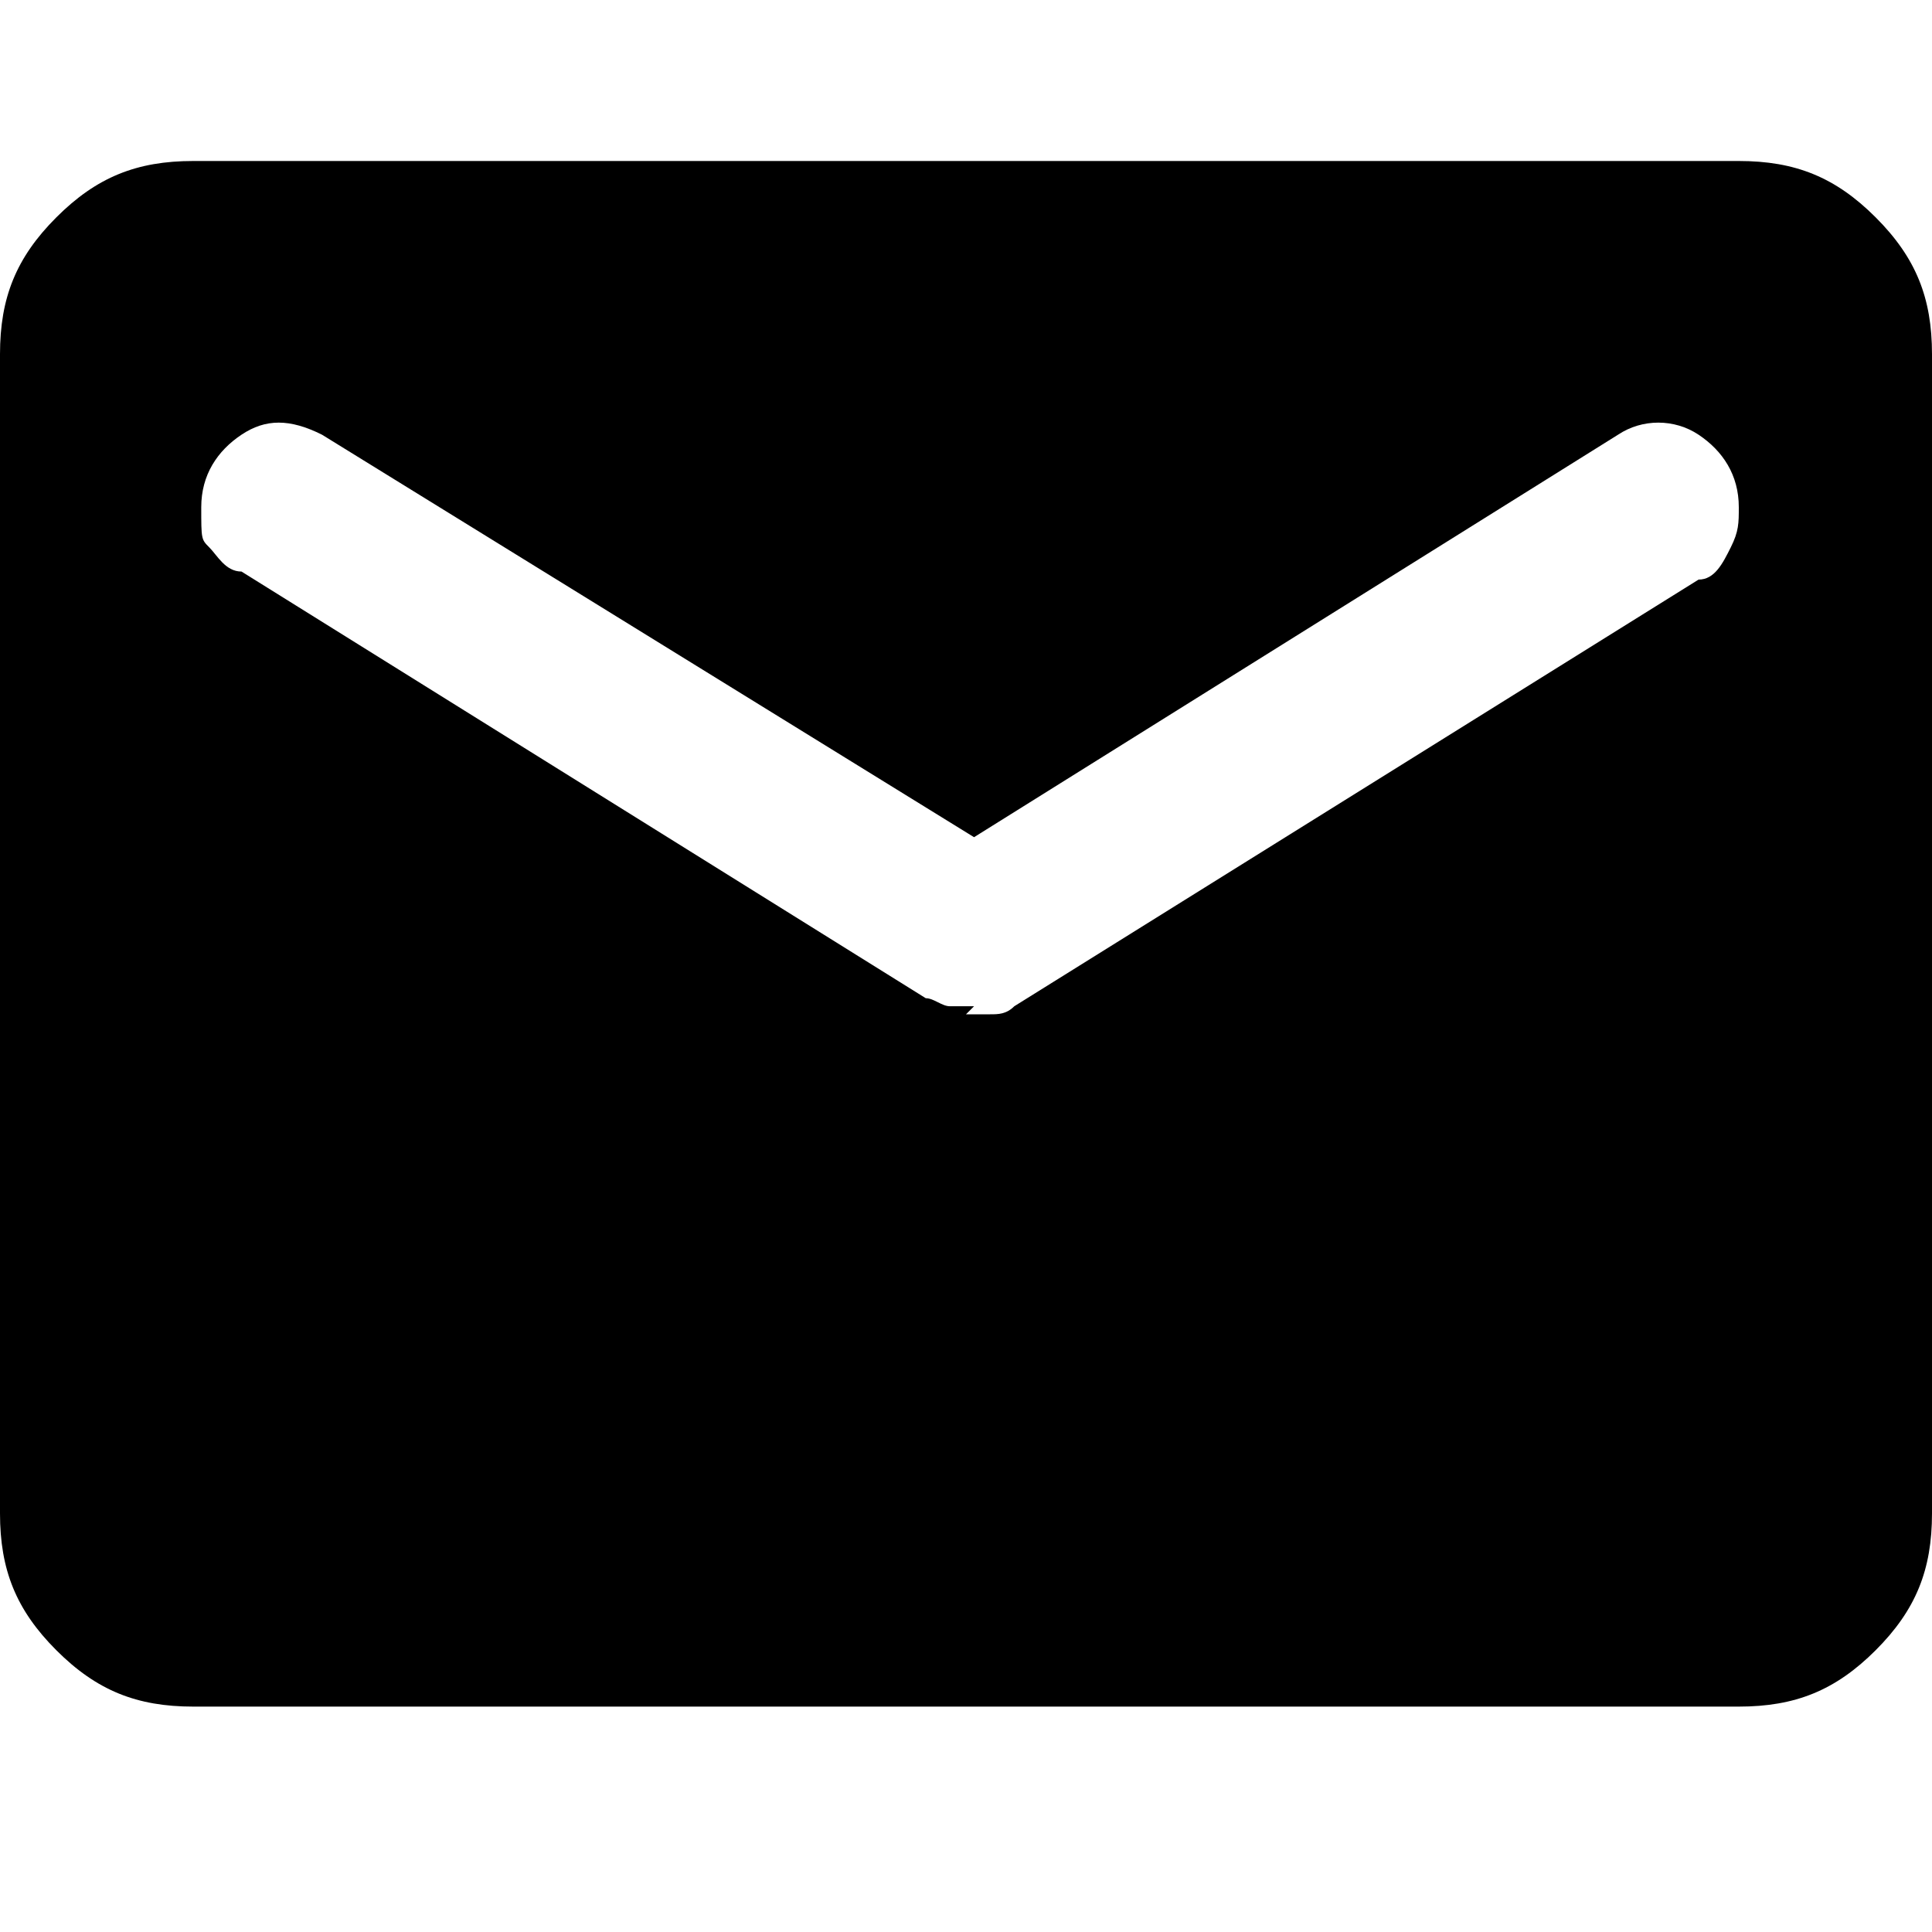
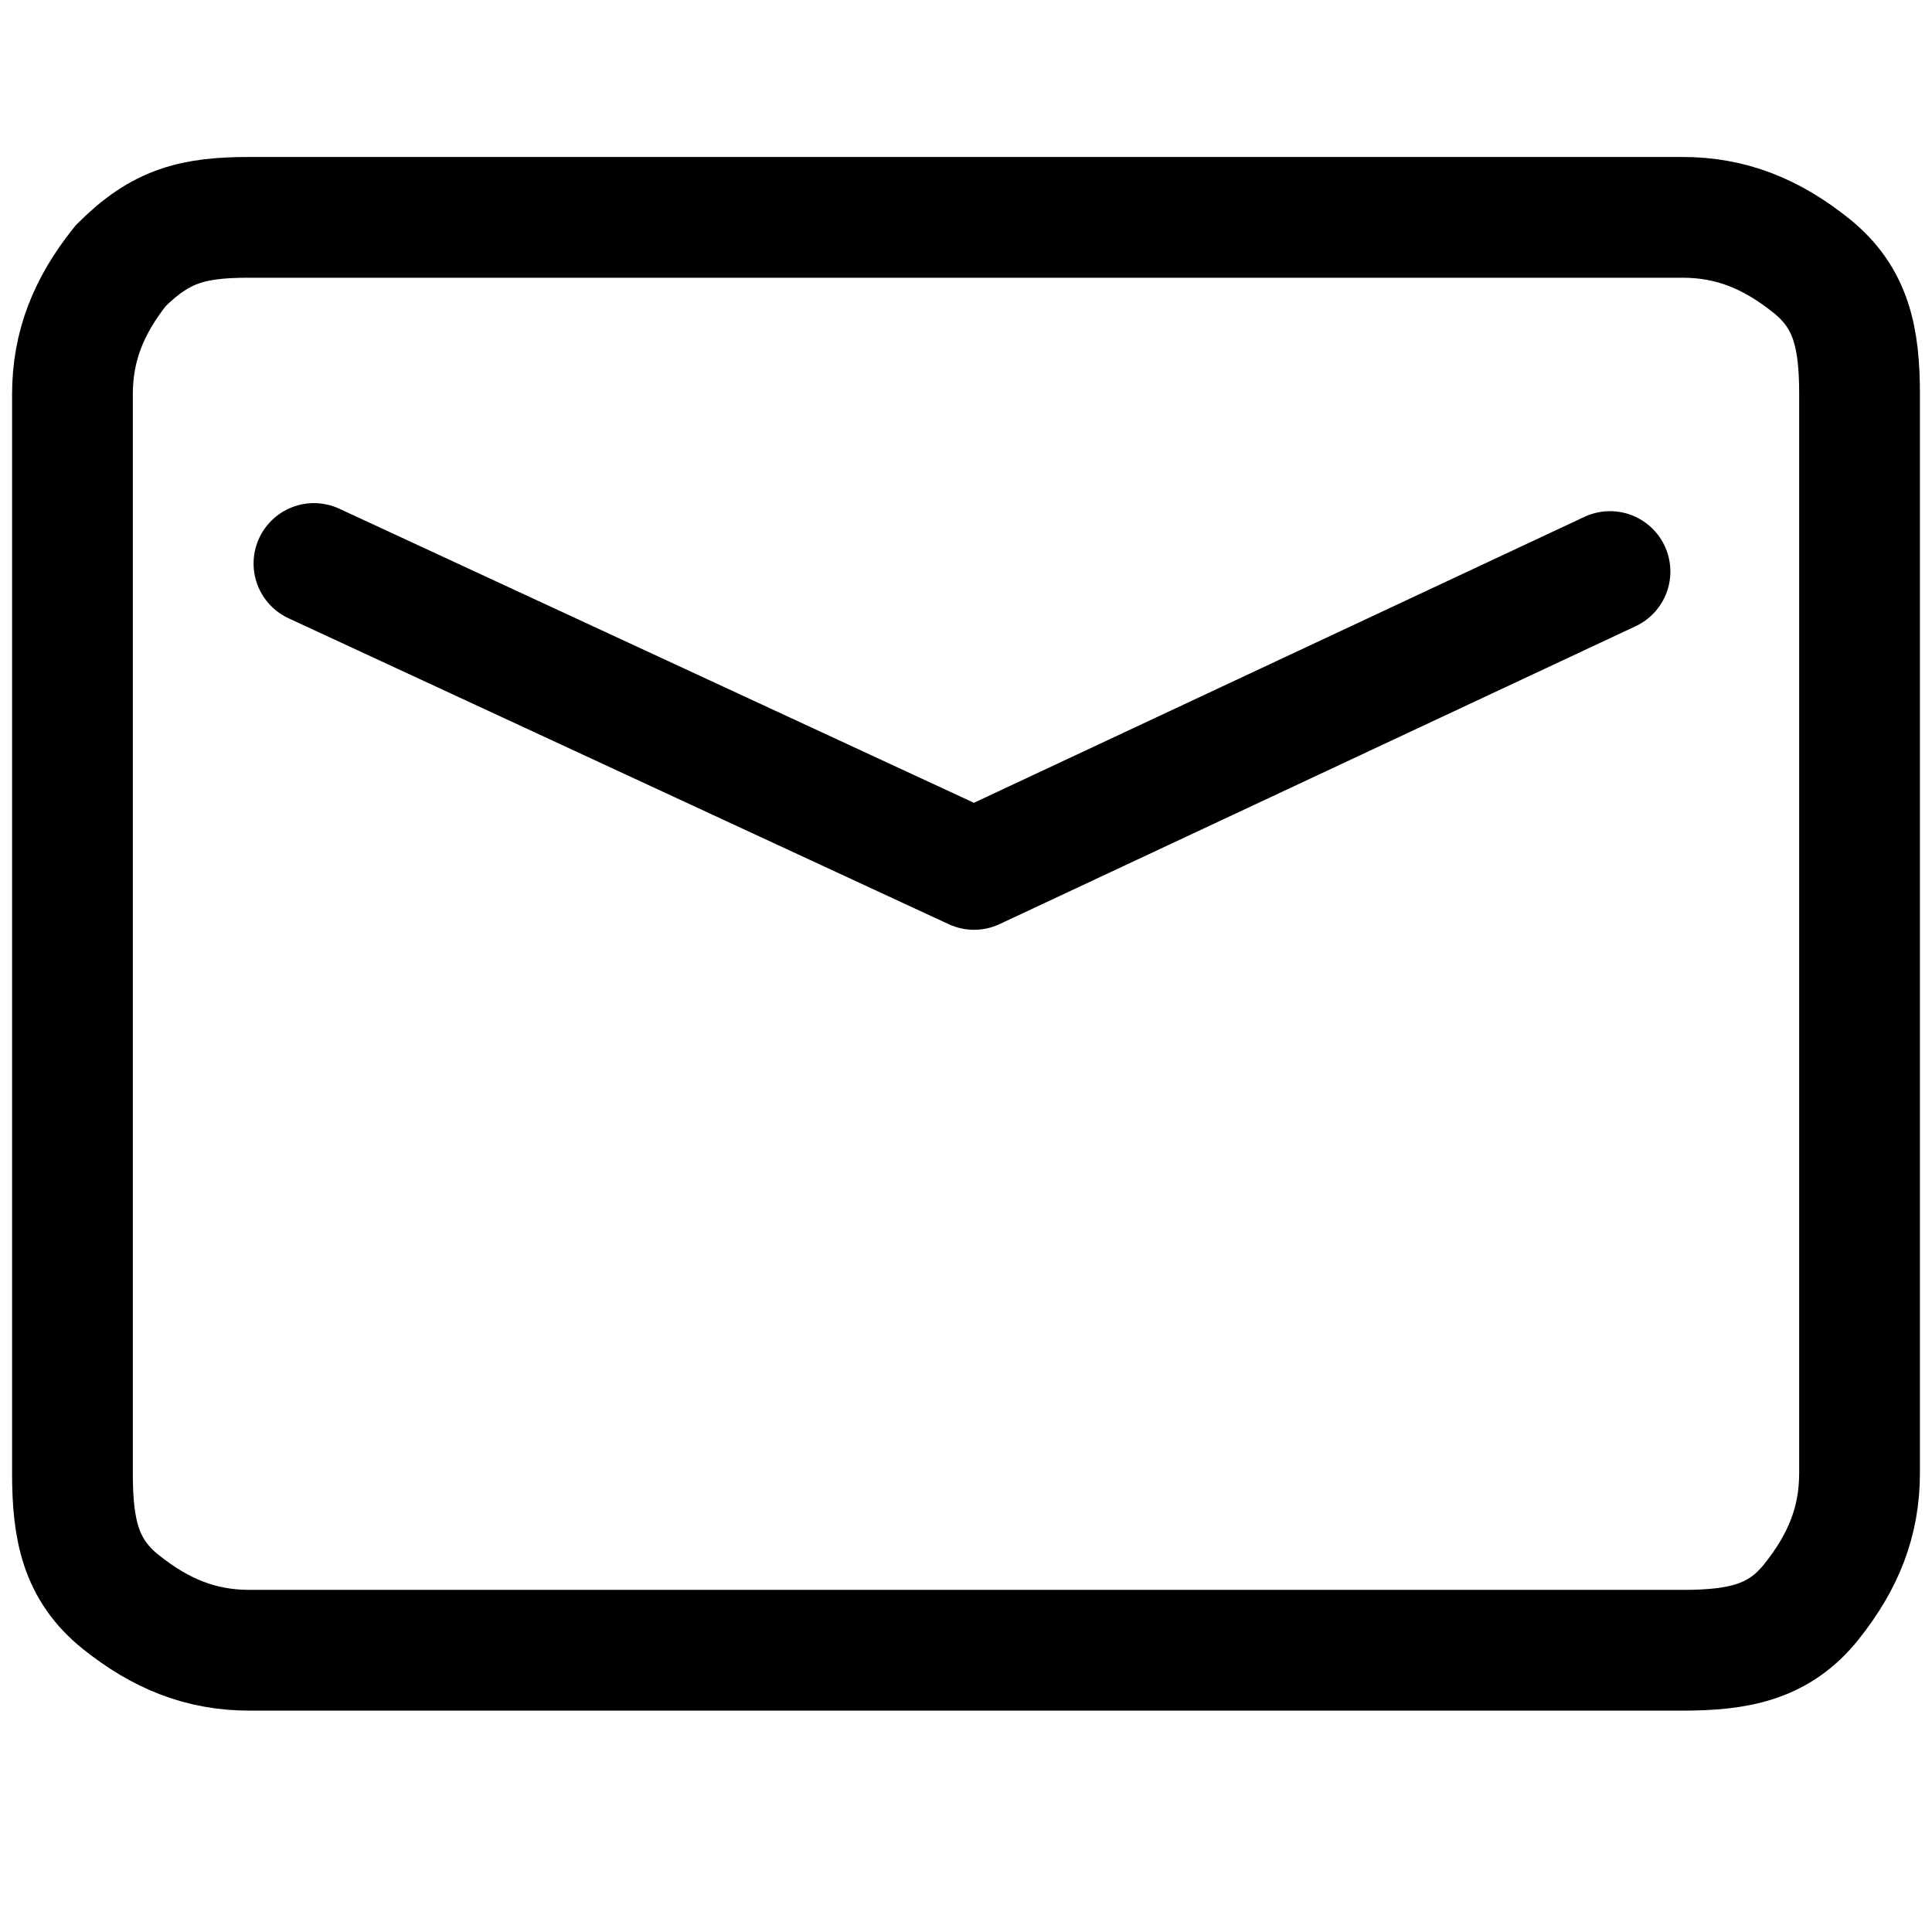
<svg xmlns="http://www.w3.org/2000/svg" id="Layer_1" version="1.1" viewBox="0 0 24 24">
-   <path d="M2.4,21.2c-.7,0-1.2-.2-1.7-.7S0,19.5,0,18.8V4.4C0,3.7.2,3.2.7,2.7c.5-.5,1-.7,1.7-.7h19.2c.7,0,1.2.2,1.7.7s.7,1,.7,1.7v14.4c0,.7-.2,1.2-.7,1.7s-1,.7-1.7.7H2.4ZM12,12.6c.1,0,.2,0,.3,0s.2,0,.3-.1l8.5-5.3c.2,0,.3-.2.4-.4s.1-.3.1-.5c0-.4-.2-.7-.5-.9s-.7-.2-1,0l-8,5L4,5.4c-.4-.2-.7-.2-1,0s-.5.5-.5.9,0,.4.1.5.2.3.4.3l8.5,5.3c.1,0,.2.1.3.1s.2,0,.3,0Z" />
+   <defs>
+     <style>
+       .st0 {
+         stroke-miterlimit: 10;
+       }
+ 
+       .st0, .st1 {
+         fill: none;
+         stroke: #000;
+         stroke-width: 1.5px;
+       }
+ 
+       .st1 {
+         stroke-linecap: round;
+         stroke-linejoin: round;
+       }
+     </style>
+   </defs>
+   <path class="st0" d="M3.1,20.5c-.6,0-1.1-.2-1.6-.6s-.6-.9-.6-1.6V4.9c0-.6.2-1.1.6-1.6.5-.5.9-.6,1.6-.6h17.8c.6,0,1.1.2,1.6.6s.6.9.6,1.6v13.4c0,.6-.2,1.1-.6,1.6s-.9.6-1.6.6H3.1Z" />
+   <polyline class="st1" points="3.9 7 12.1 10.8 20 7.1" />
</svg>
